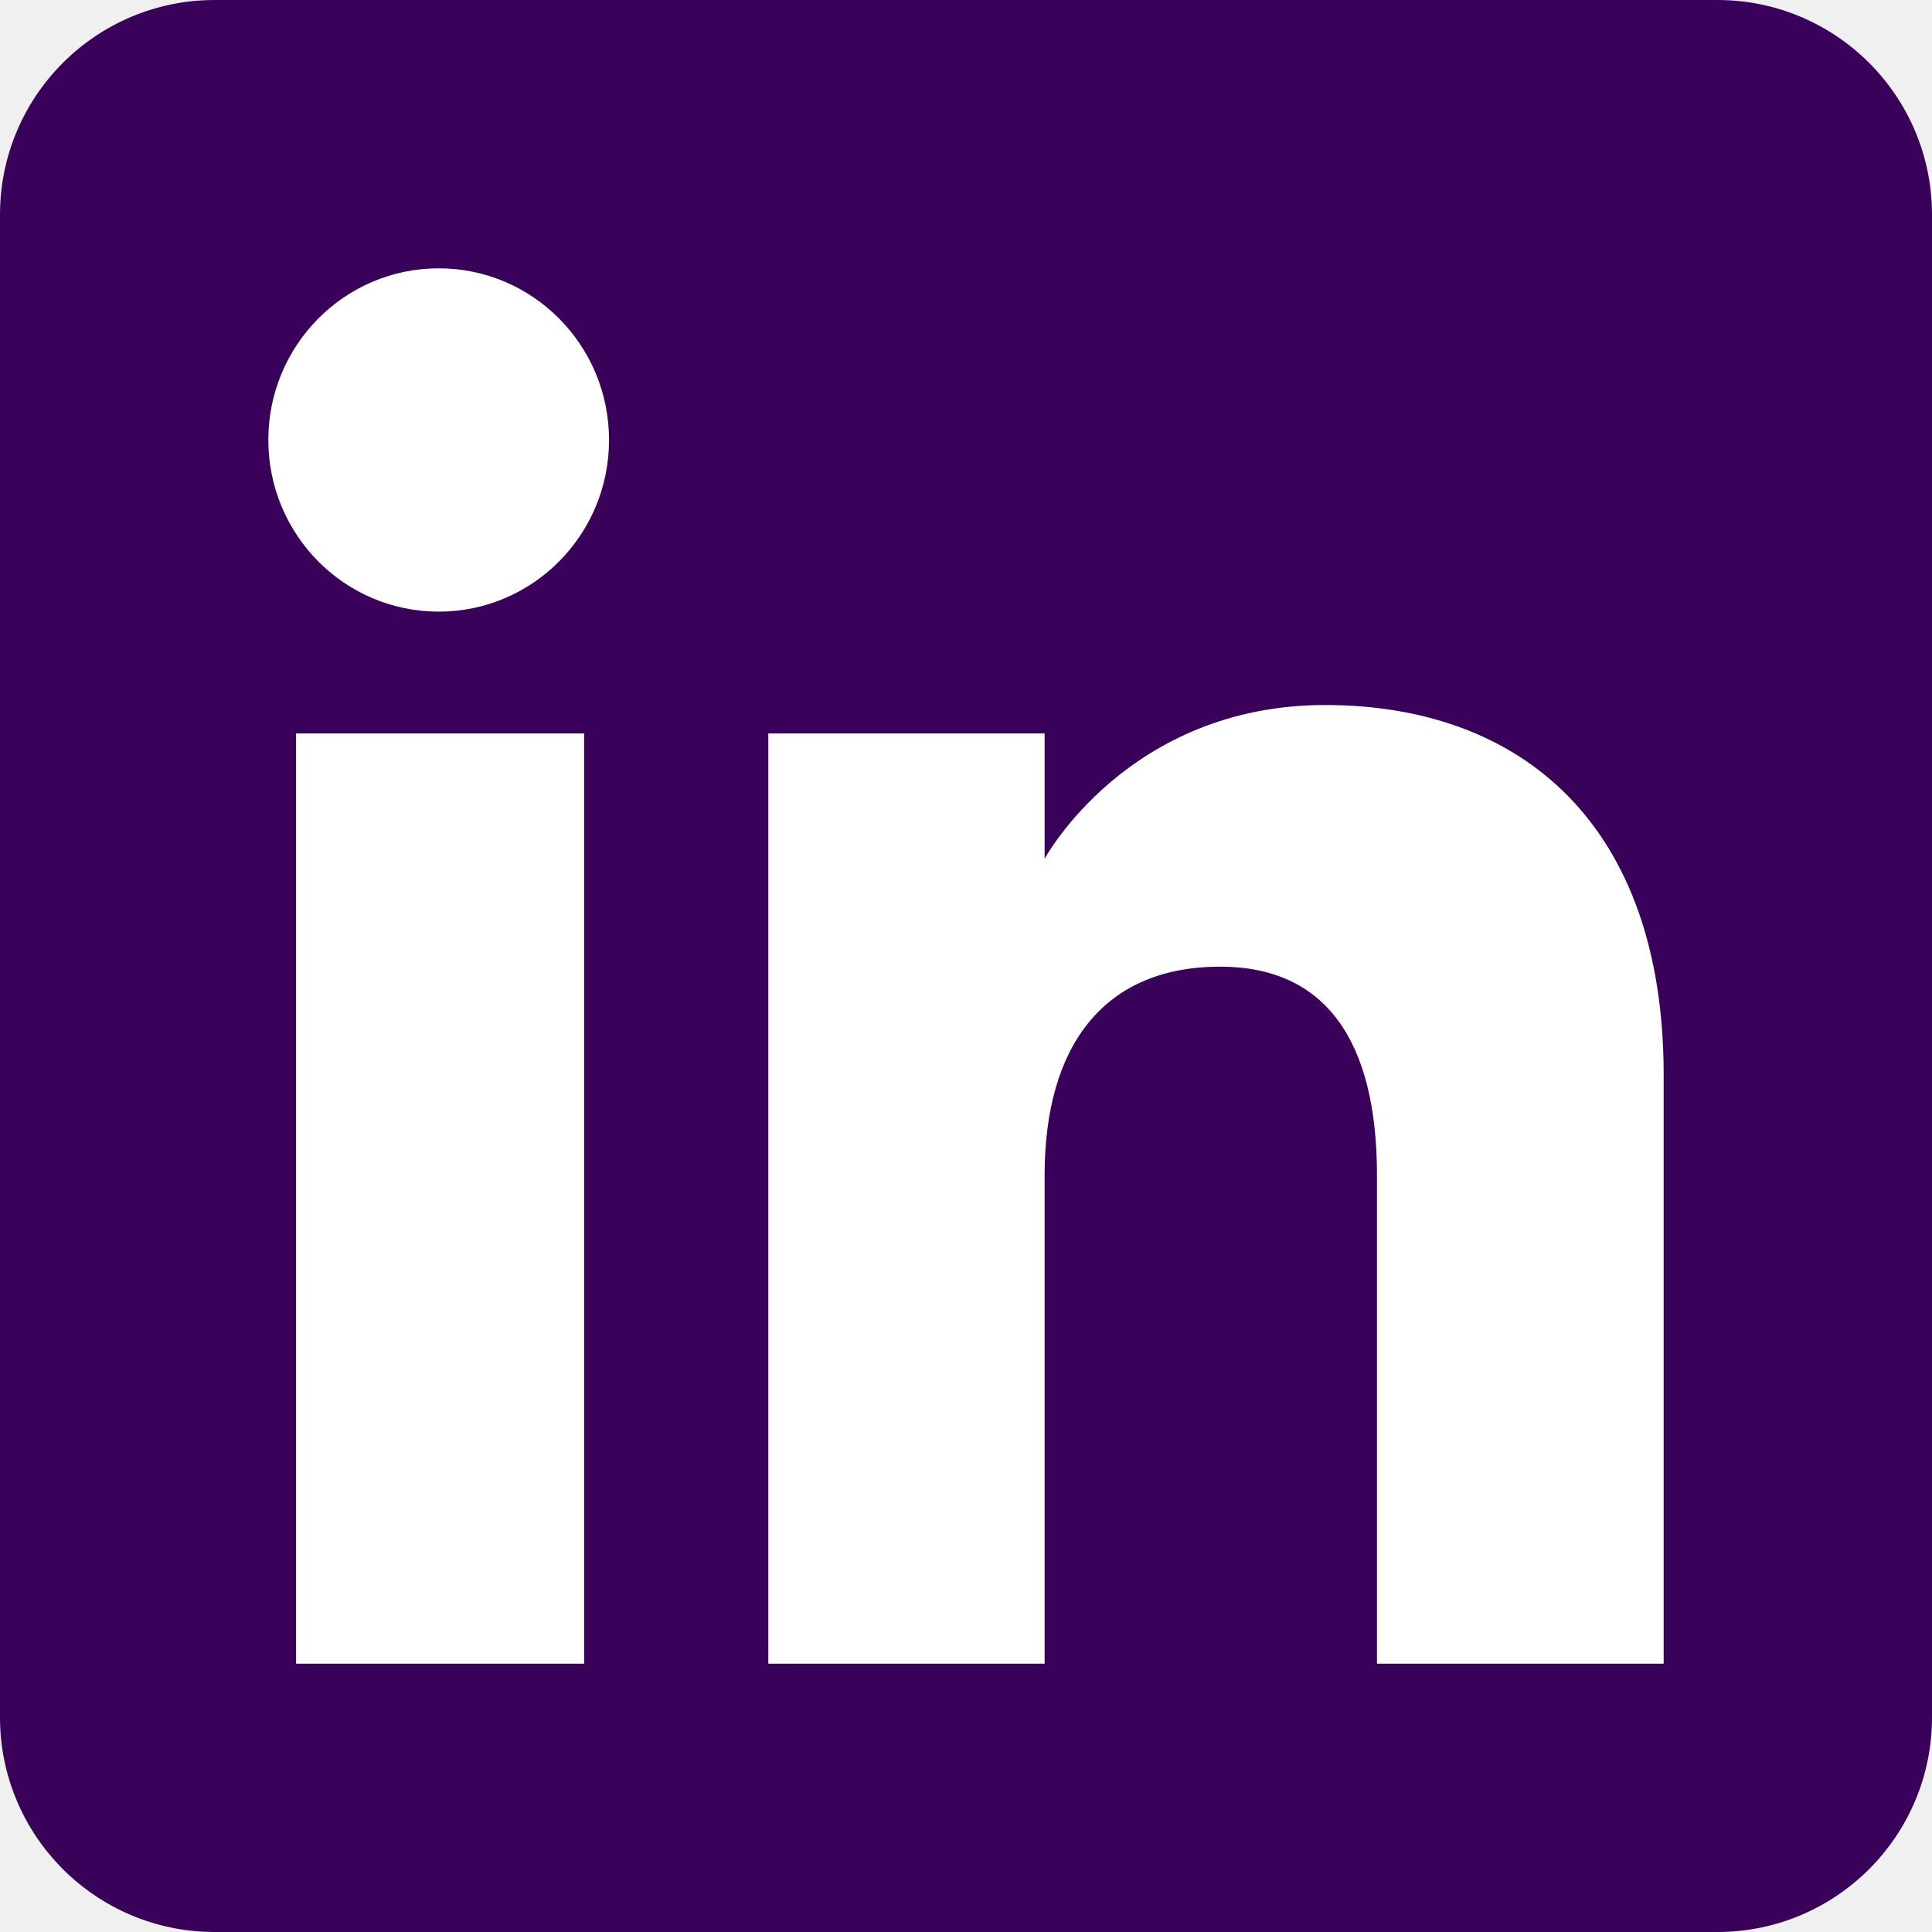
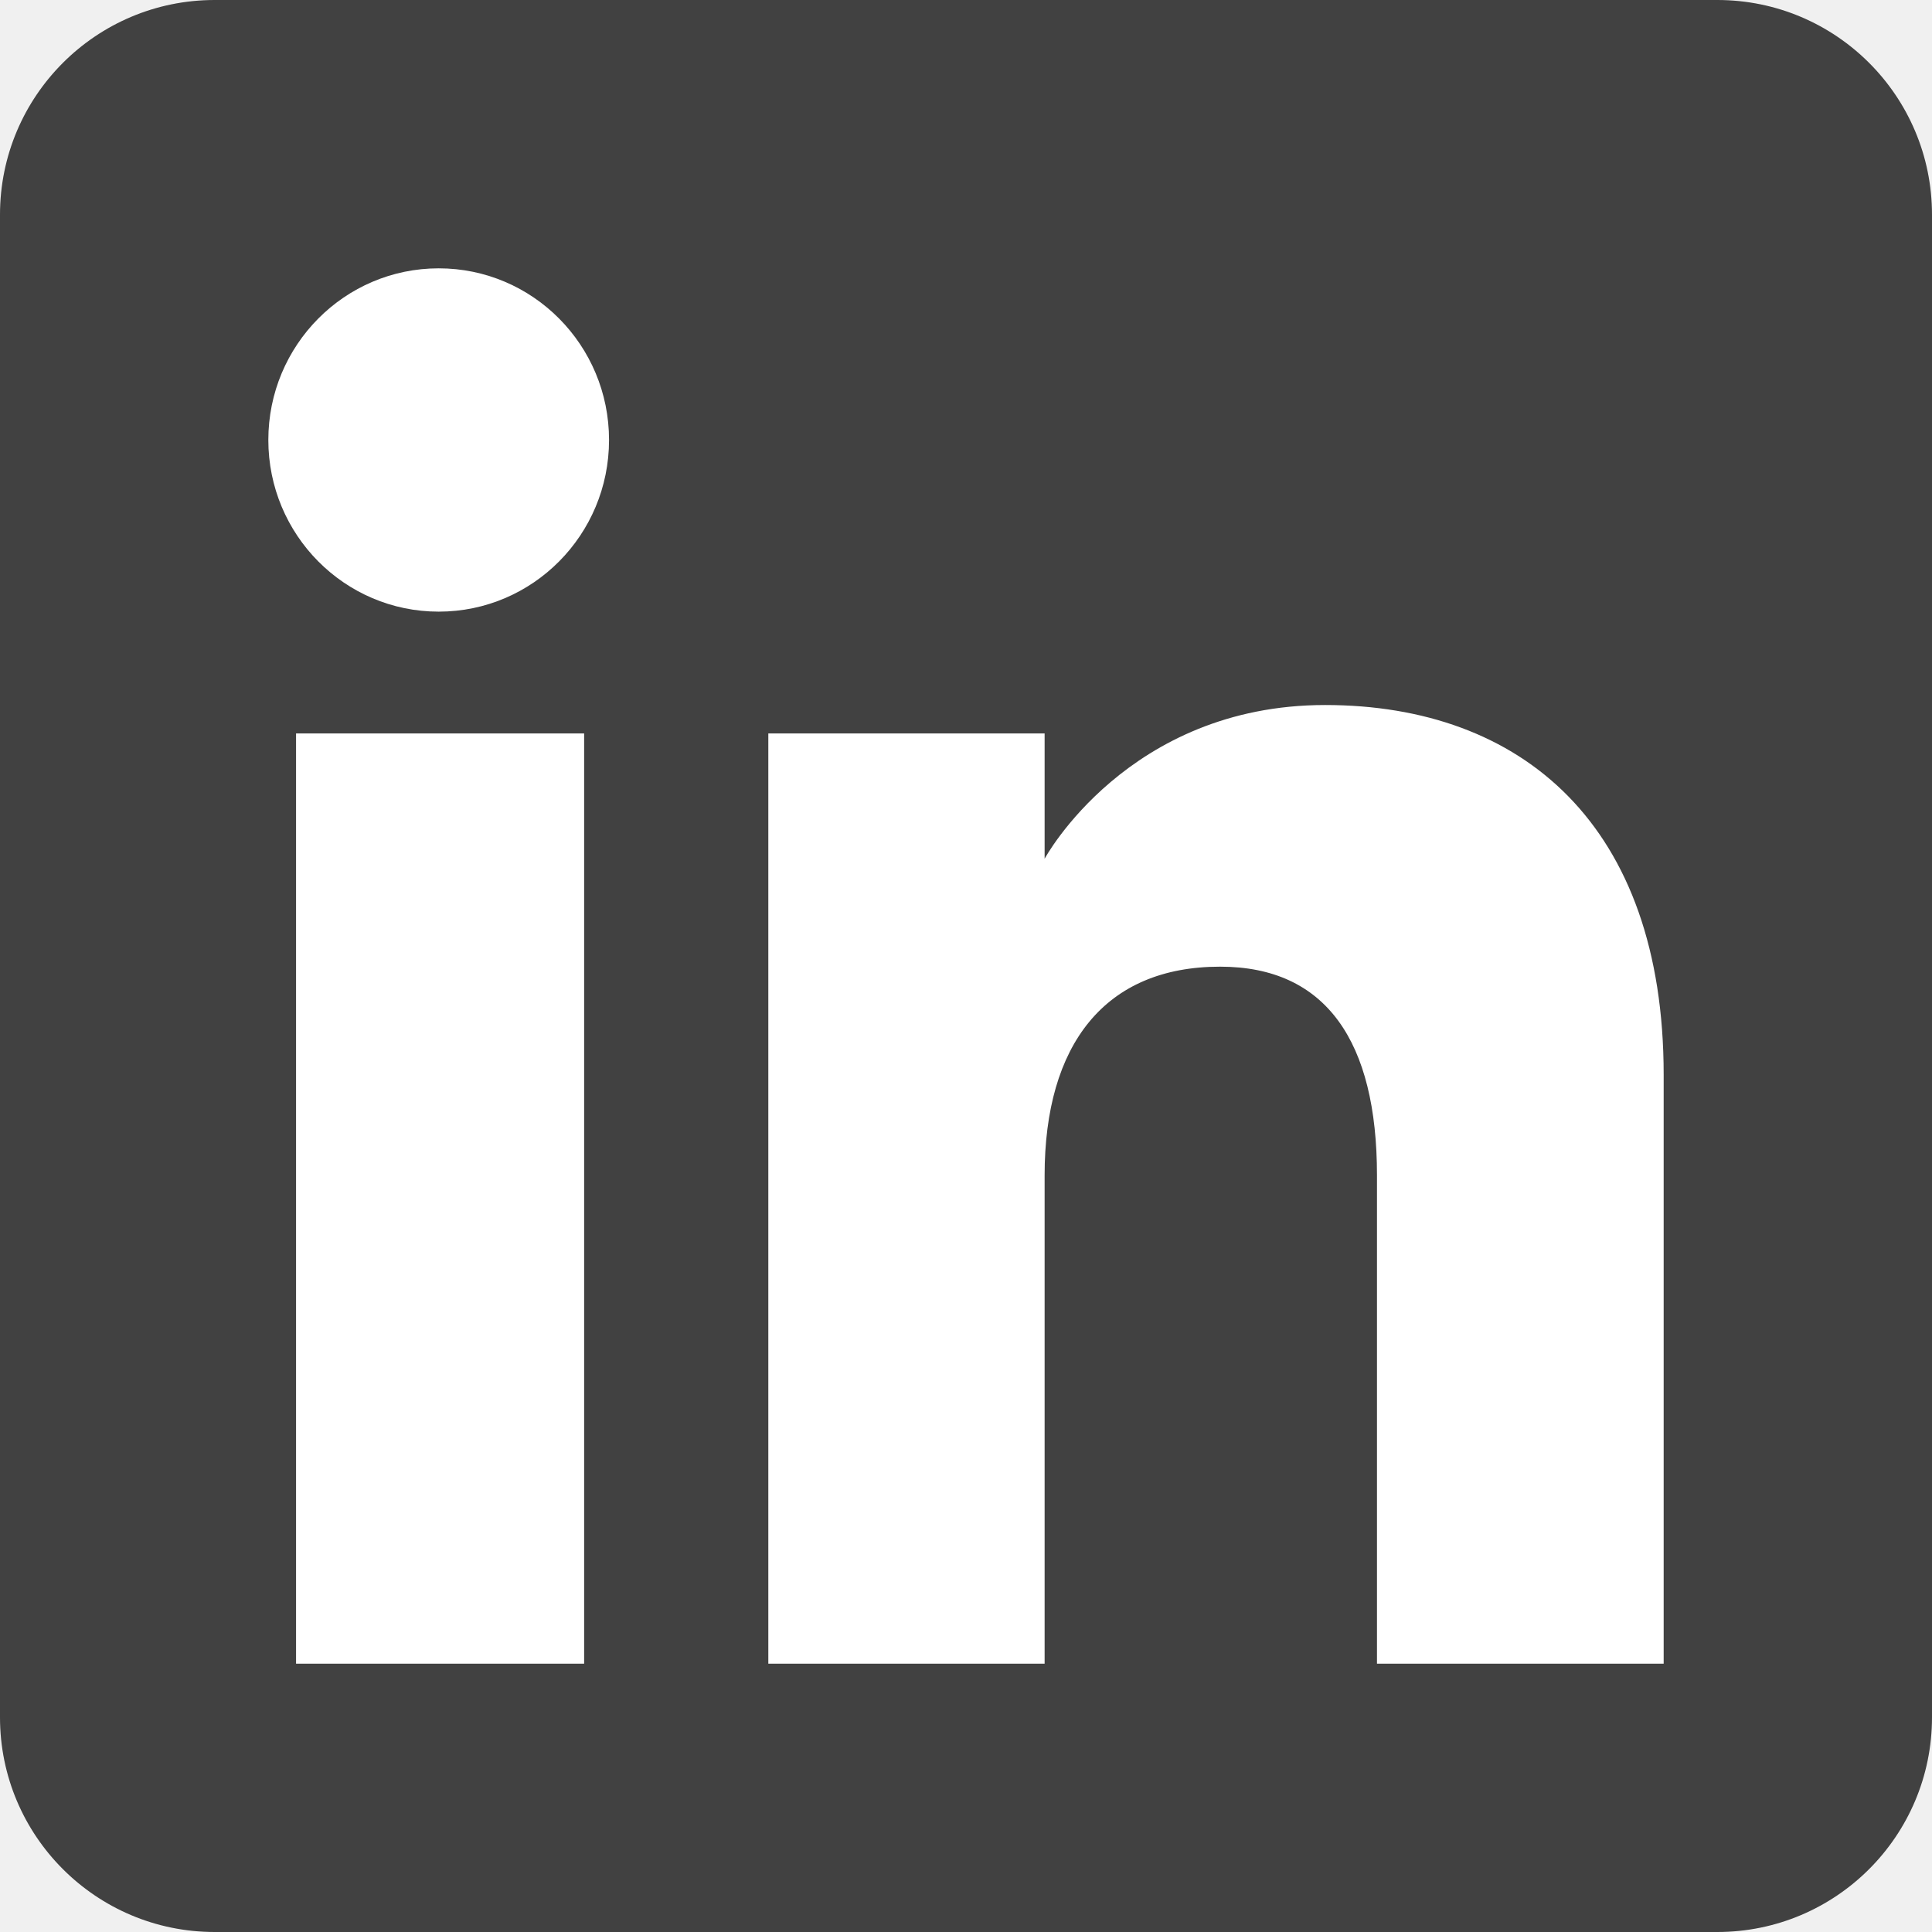
<svg xmlns="http://www.w3.org/2000/svg" width="72" height="72" viewBox="0 0 72 72" fill="none">
-   <path fill-rule="evenodd" clip-rule="evenodd" d="M8 72H64C68.418 72 72 68.418 72 64V8C72 3.582 68.418 0 64 0H8C3.582 0 0 3.582 0 8V64C0 68.418 3.582 72 8 72Z" fill="rgb(57, 1, 90)" />
+   <path fill-rule="evenodd" clip-rule="evenodd" d="M8 72H64C68.418 72 72 68.418 72 64V8C72 3.582 68.418 0 64 0H8C3.582 0 0 3.582 0 8V64C0 68.418 3.582 72 8 72Z" fill="rgba(0, 0, 0, 0.727)" />
  <path fill-rule="evenodd" clip-rule="evenodd" d="M62 62H51.316V43.802C51.316 38.813 49.42 36.025 45.471 36.025C41.175 36.025 38.93 38.926 38.93 43.802V62H28.633V27.333H38.93V32.003C38.93 32.003 42.026 26.274 49.383 26.274C56.736 26.274 62 30.765 62 40.051V62ZM16.349 22.794C12.842 22.794 10 19.93 10 16.397C10 12.864 12.842 10 16.349 10C19.857 10 22.697 12.864 22.697 16.397C22.697 19.93 19.857 22.794 16.349 22.794ZM11.033 62H21.769V27.333H11.033V62Z" fill="#ffffff" />
</svg>
